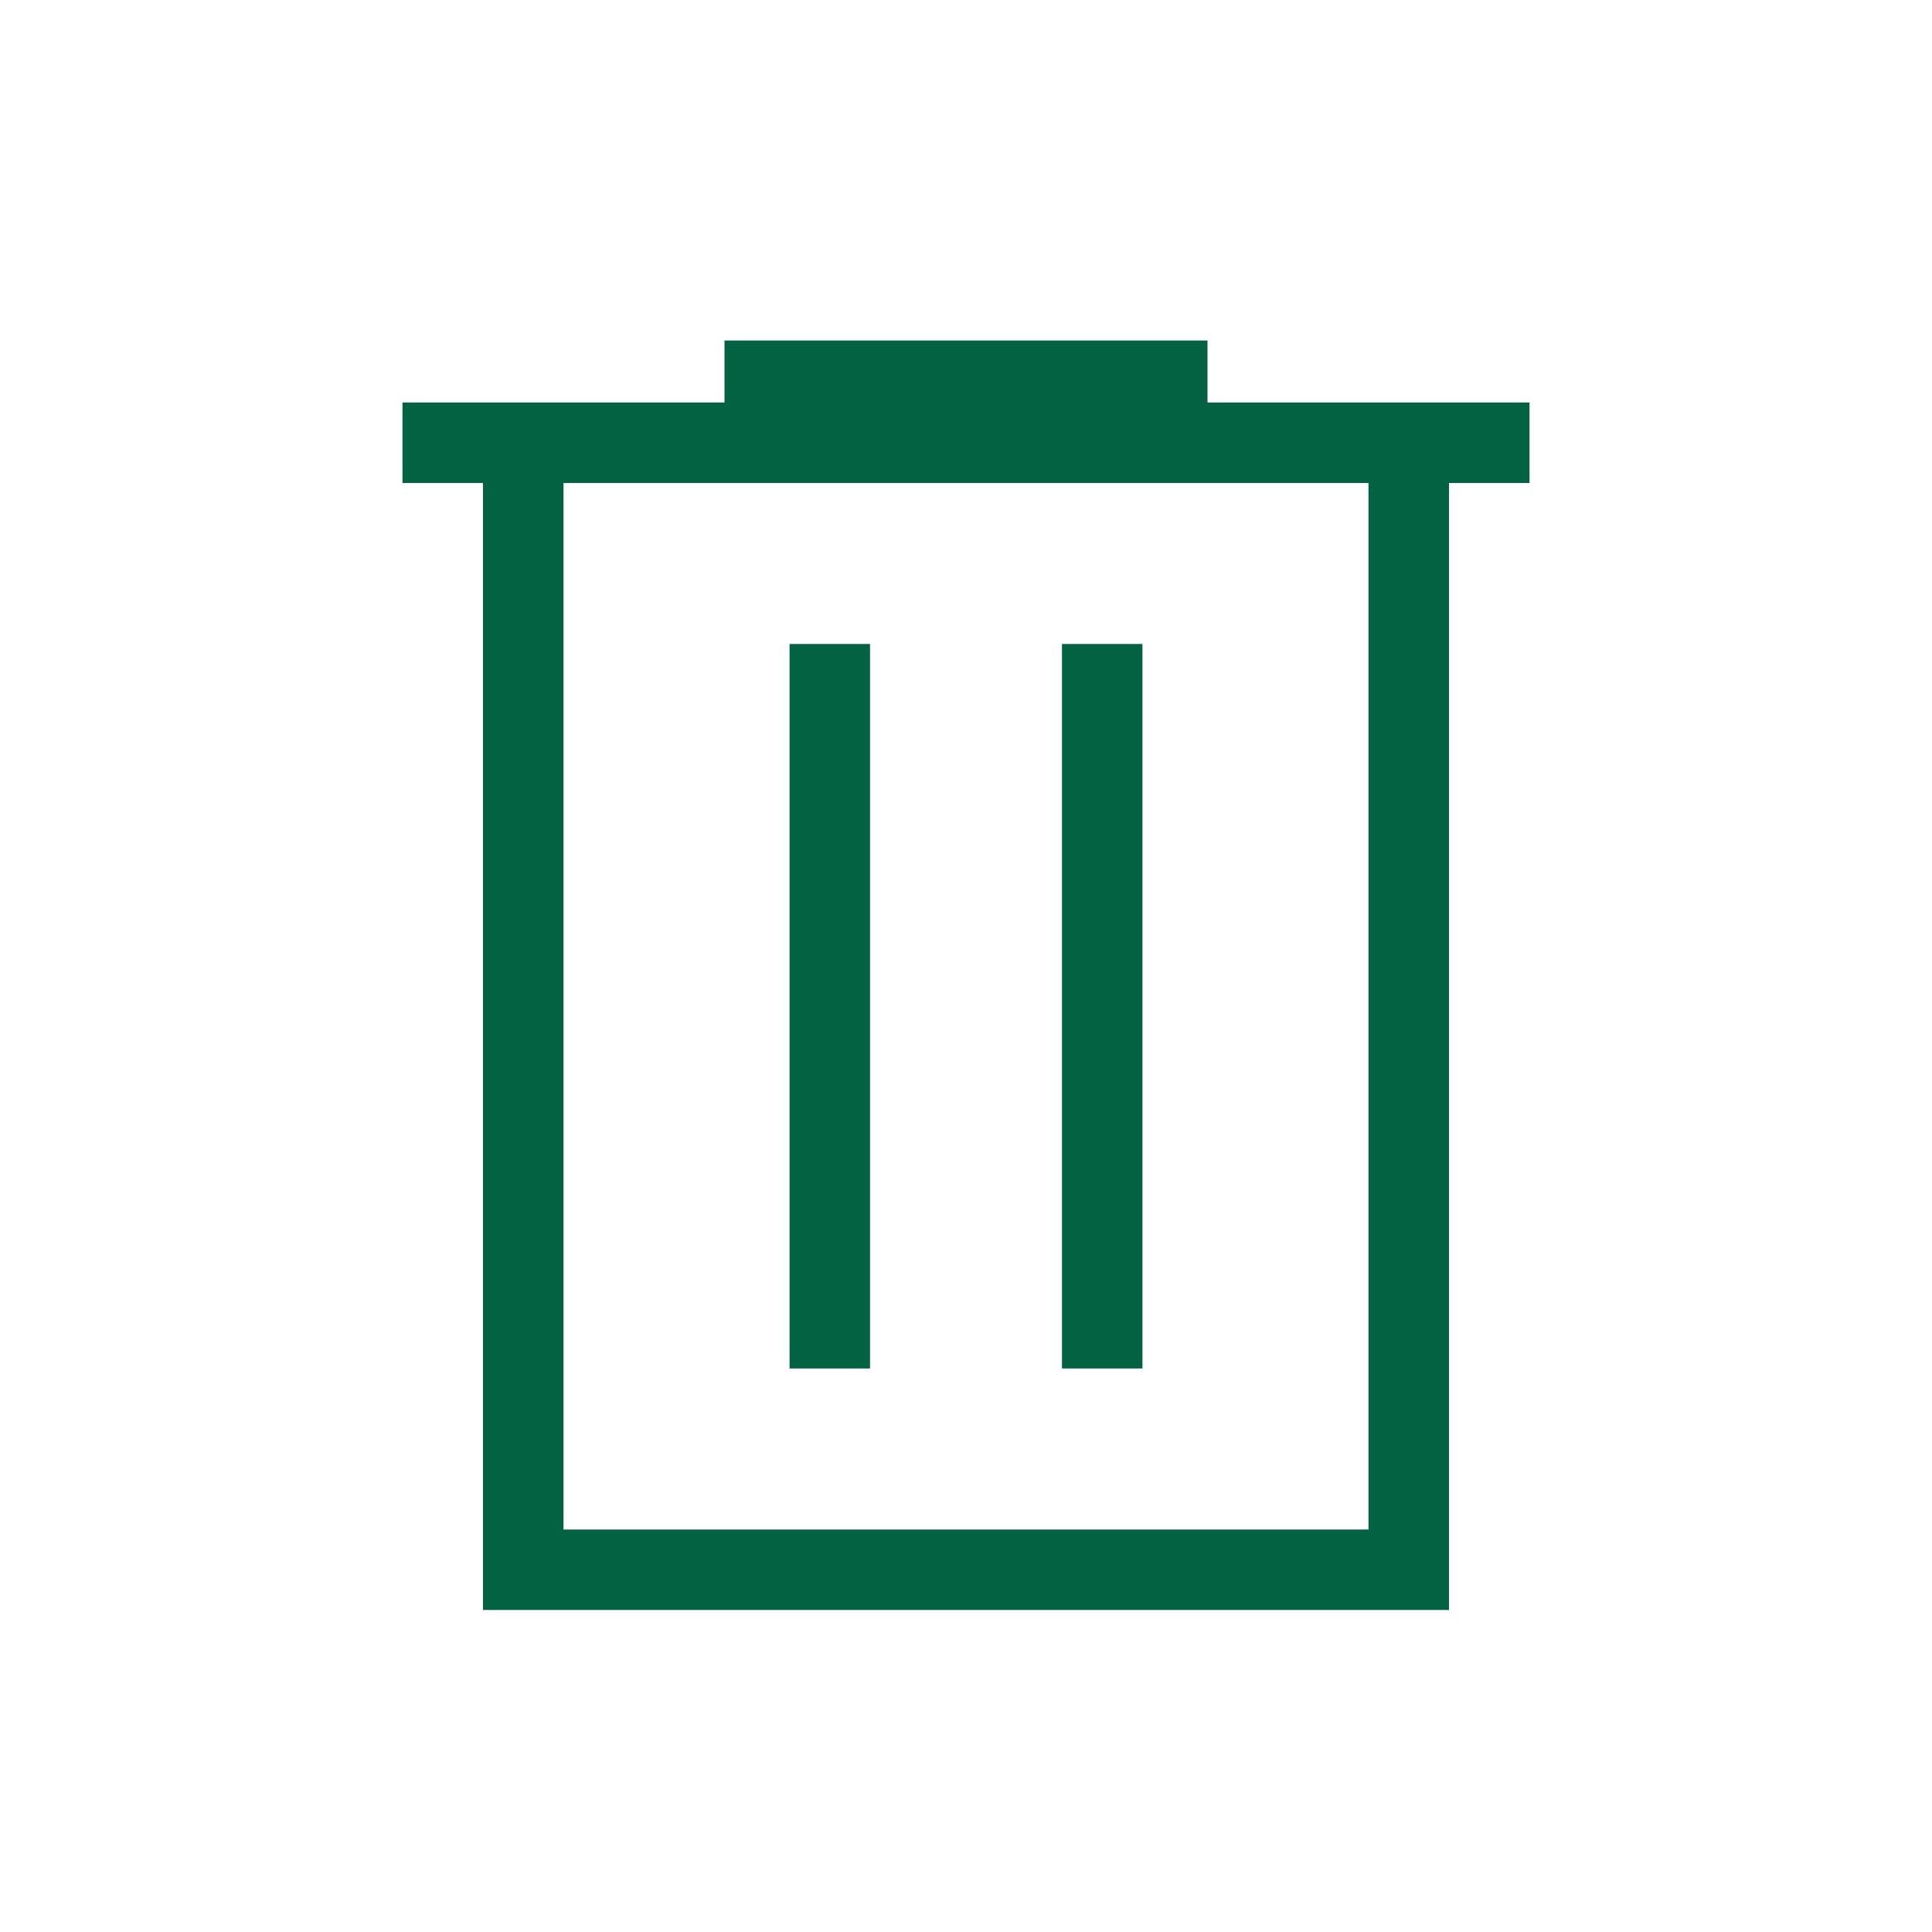
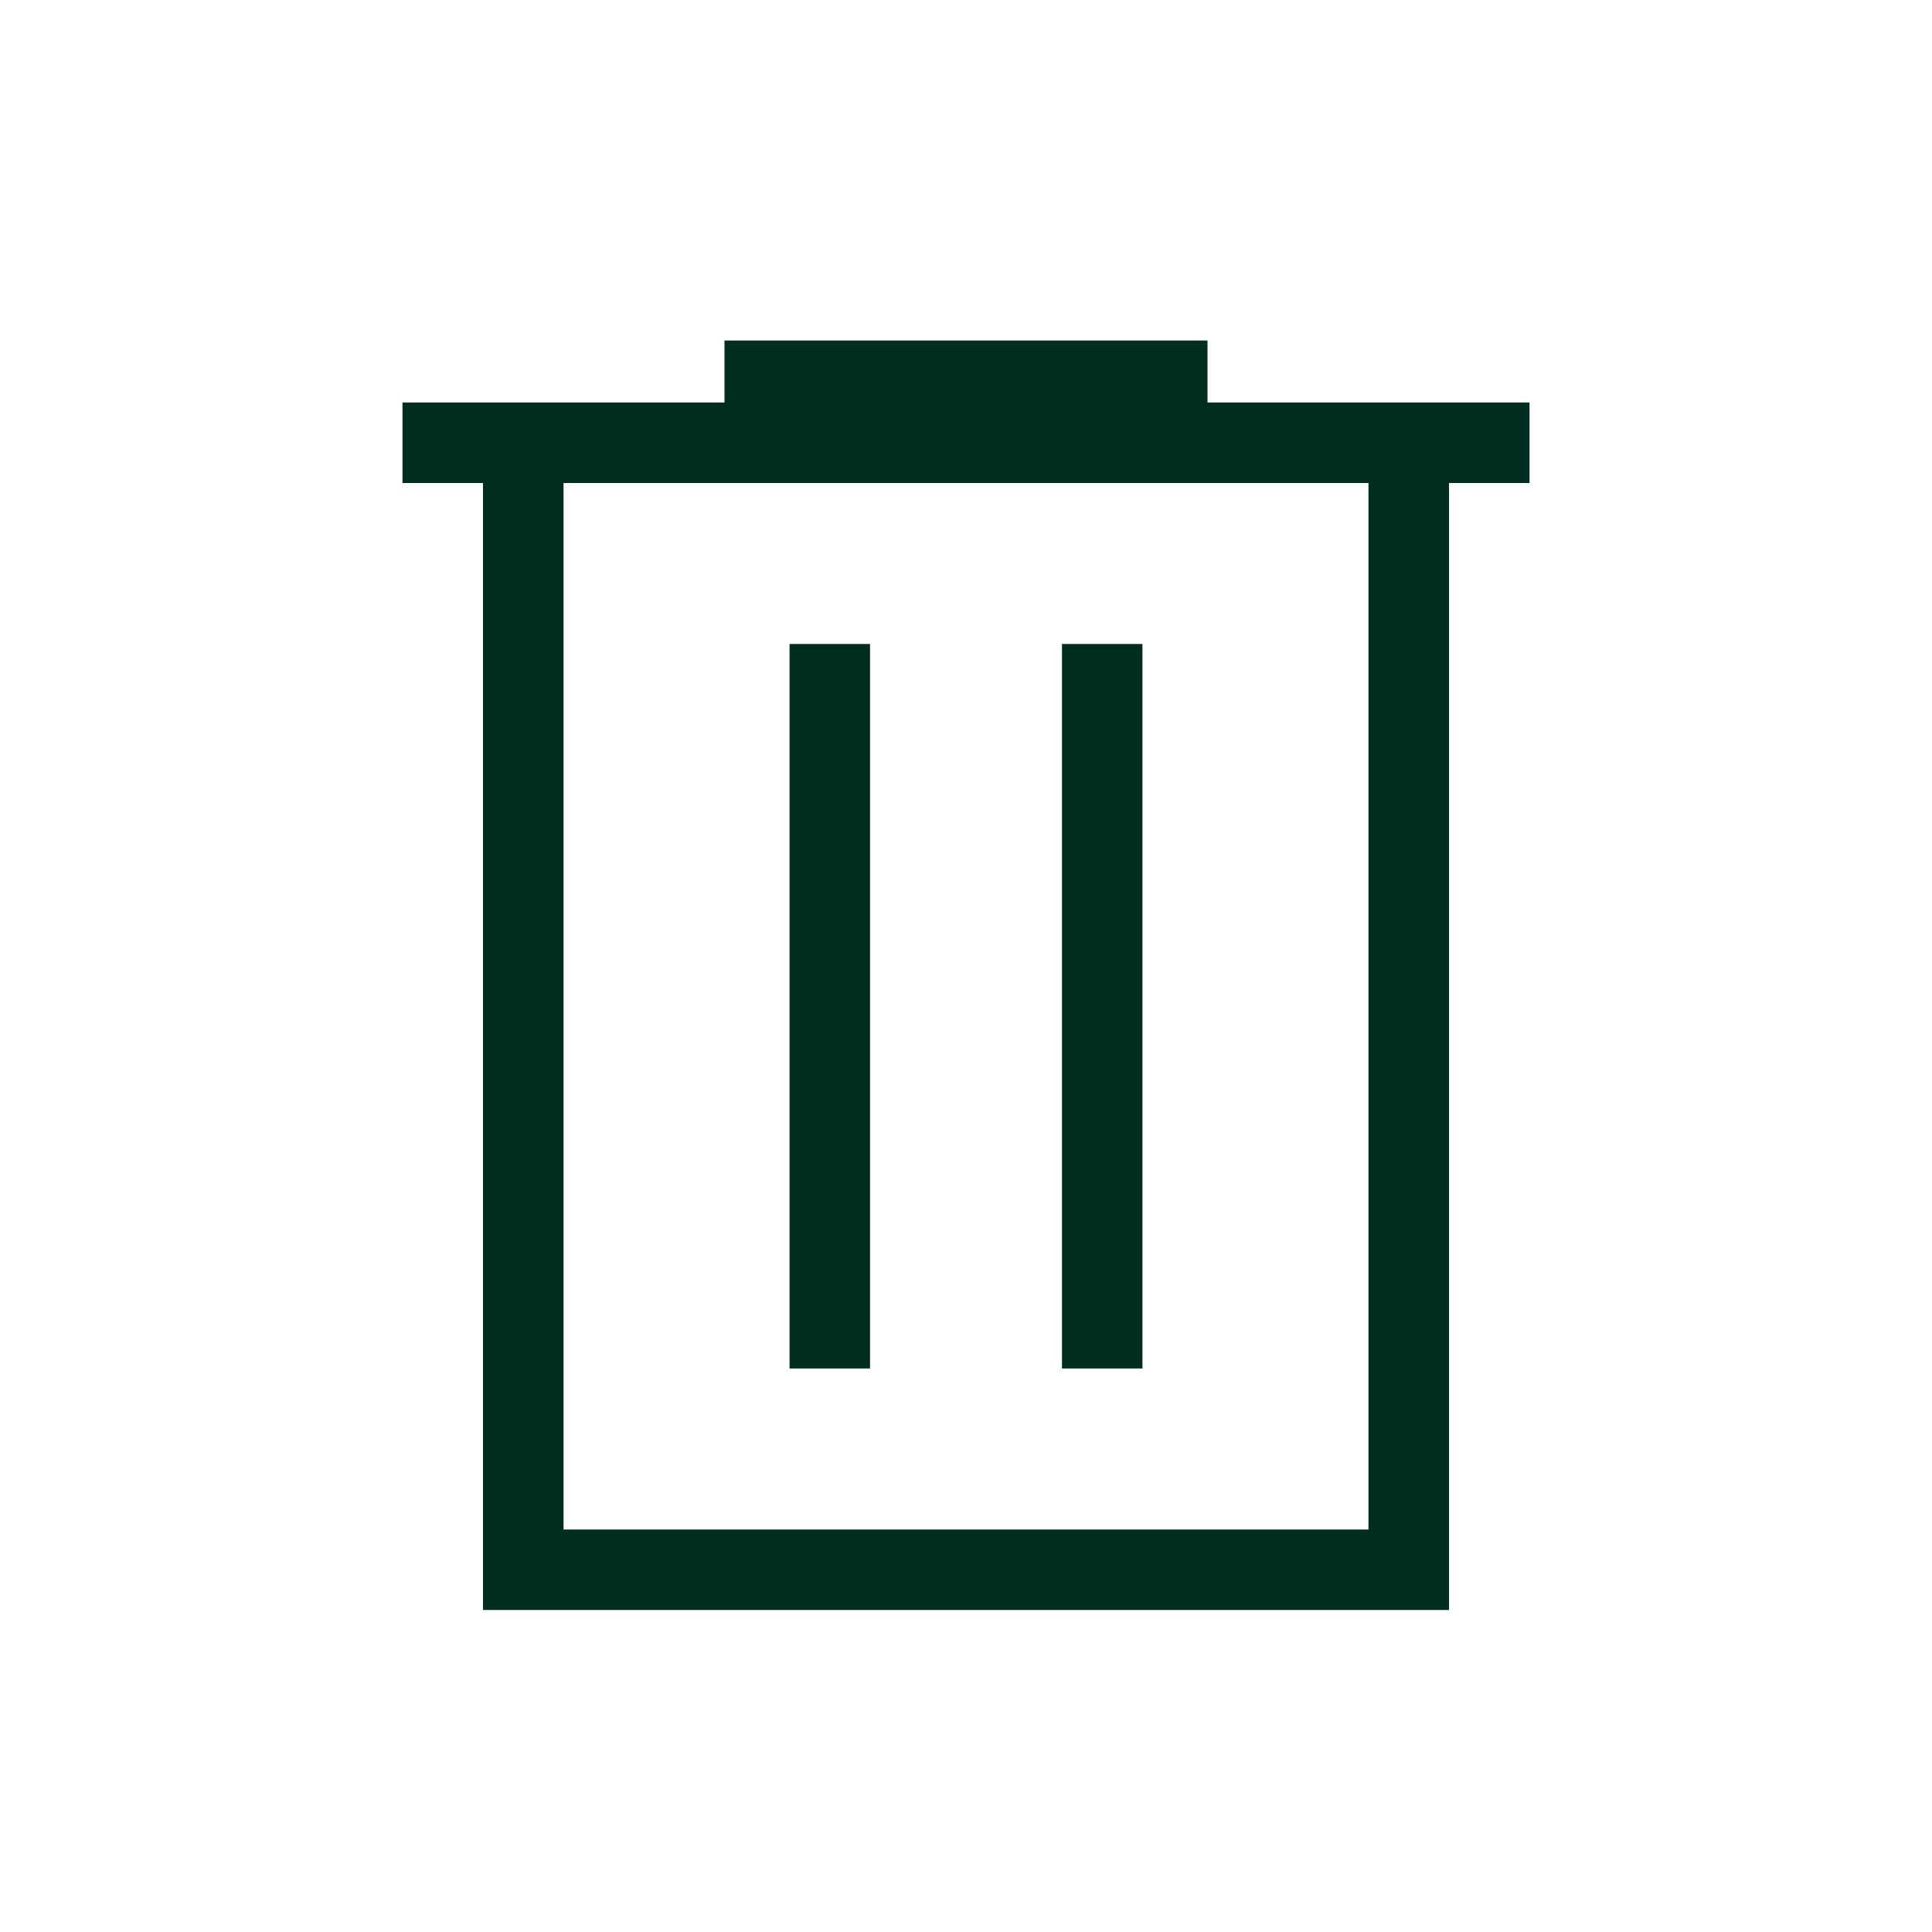
<svg xmlns="http://www.w3.org/2000/svg" width="40" height="40" fill="none" viewBox="0 0 40 40">
-   <path fill="#036242" d="M10 33.333V10H8.333V8.333H15V7.05h10v1.283h6.667V10H30v23.333H10Zm1.667-1.666h16.666V10H11.667v21.667Zm4.68-3.334h1.666v-15h-1.666v15Zm5.64 0h1.666v-15h-1.666v15Z" />
+   <path fill="#012d21" d="M10 33.333V10H8.333V8.333H15V7.05h10v1.283h6.667V10H30v23.333H10Zm1.667-1.666h16.666V10H11.667v21.667Zm4.68-3.334h1.666v-15h-1.666v15Zm5.64 0h1.666v-15h-1.666v15Z" />
</svg>
